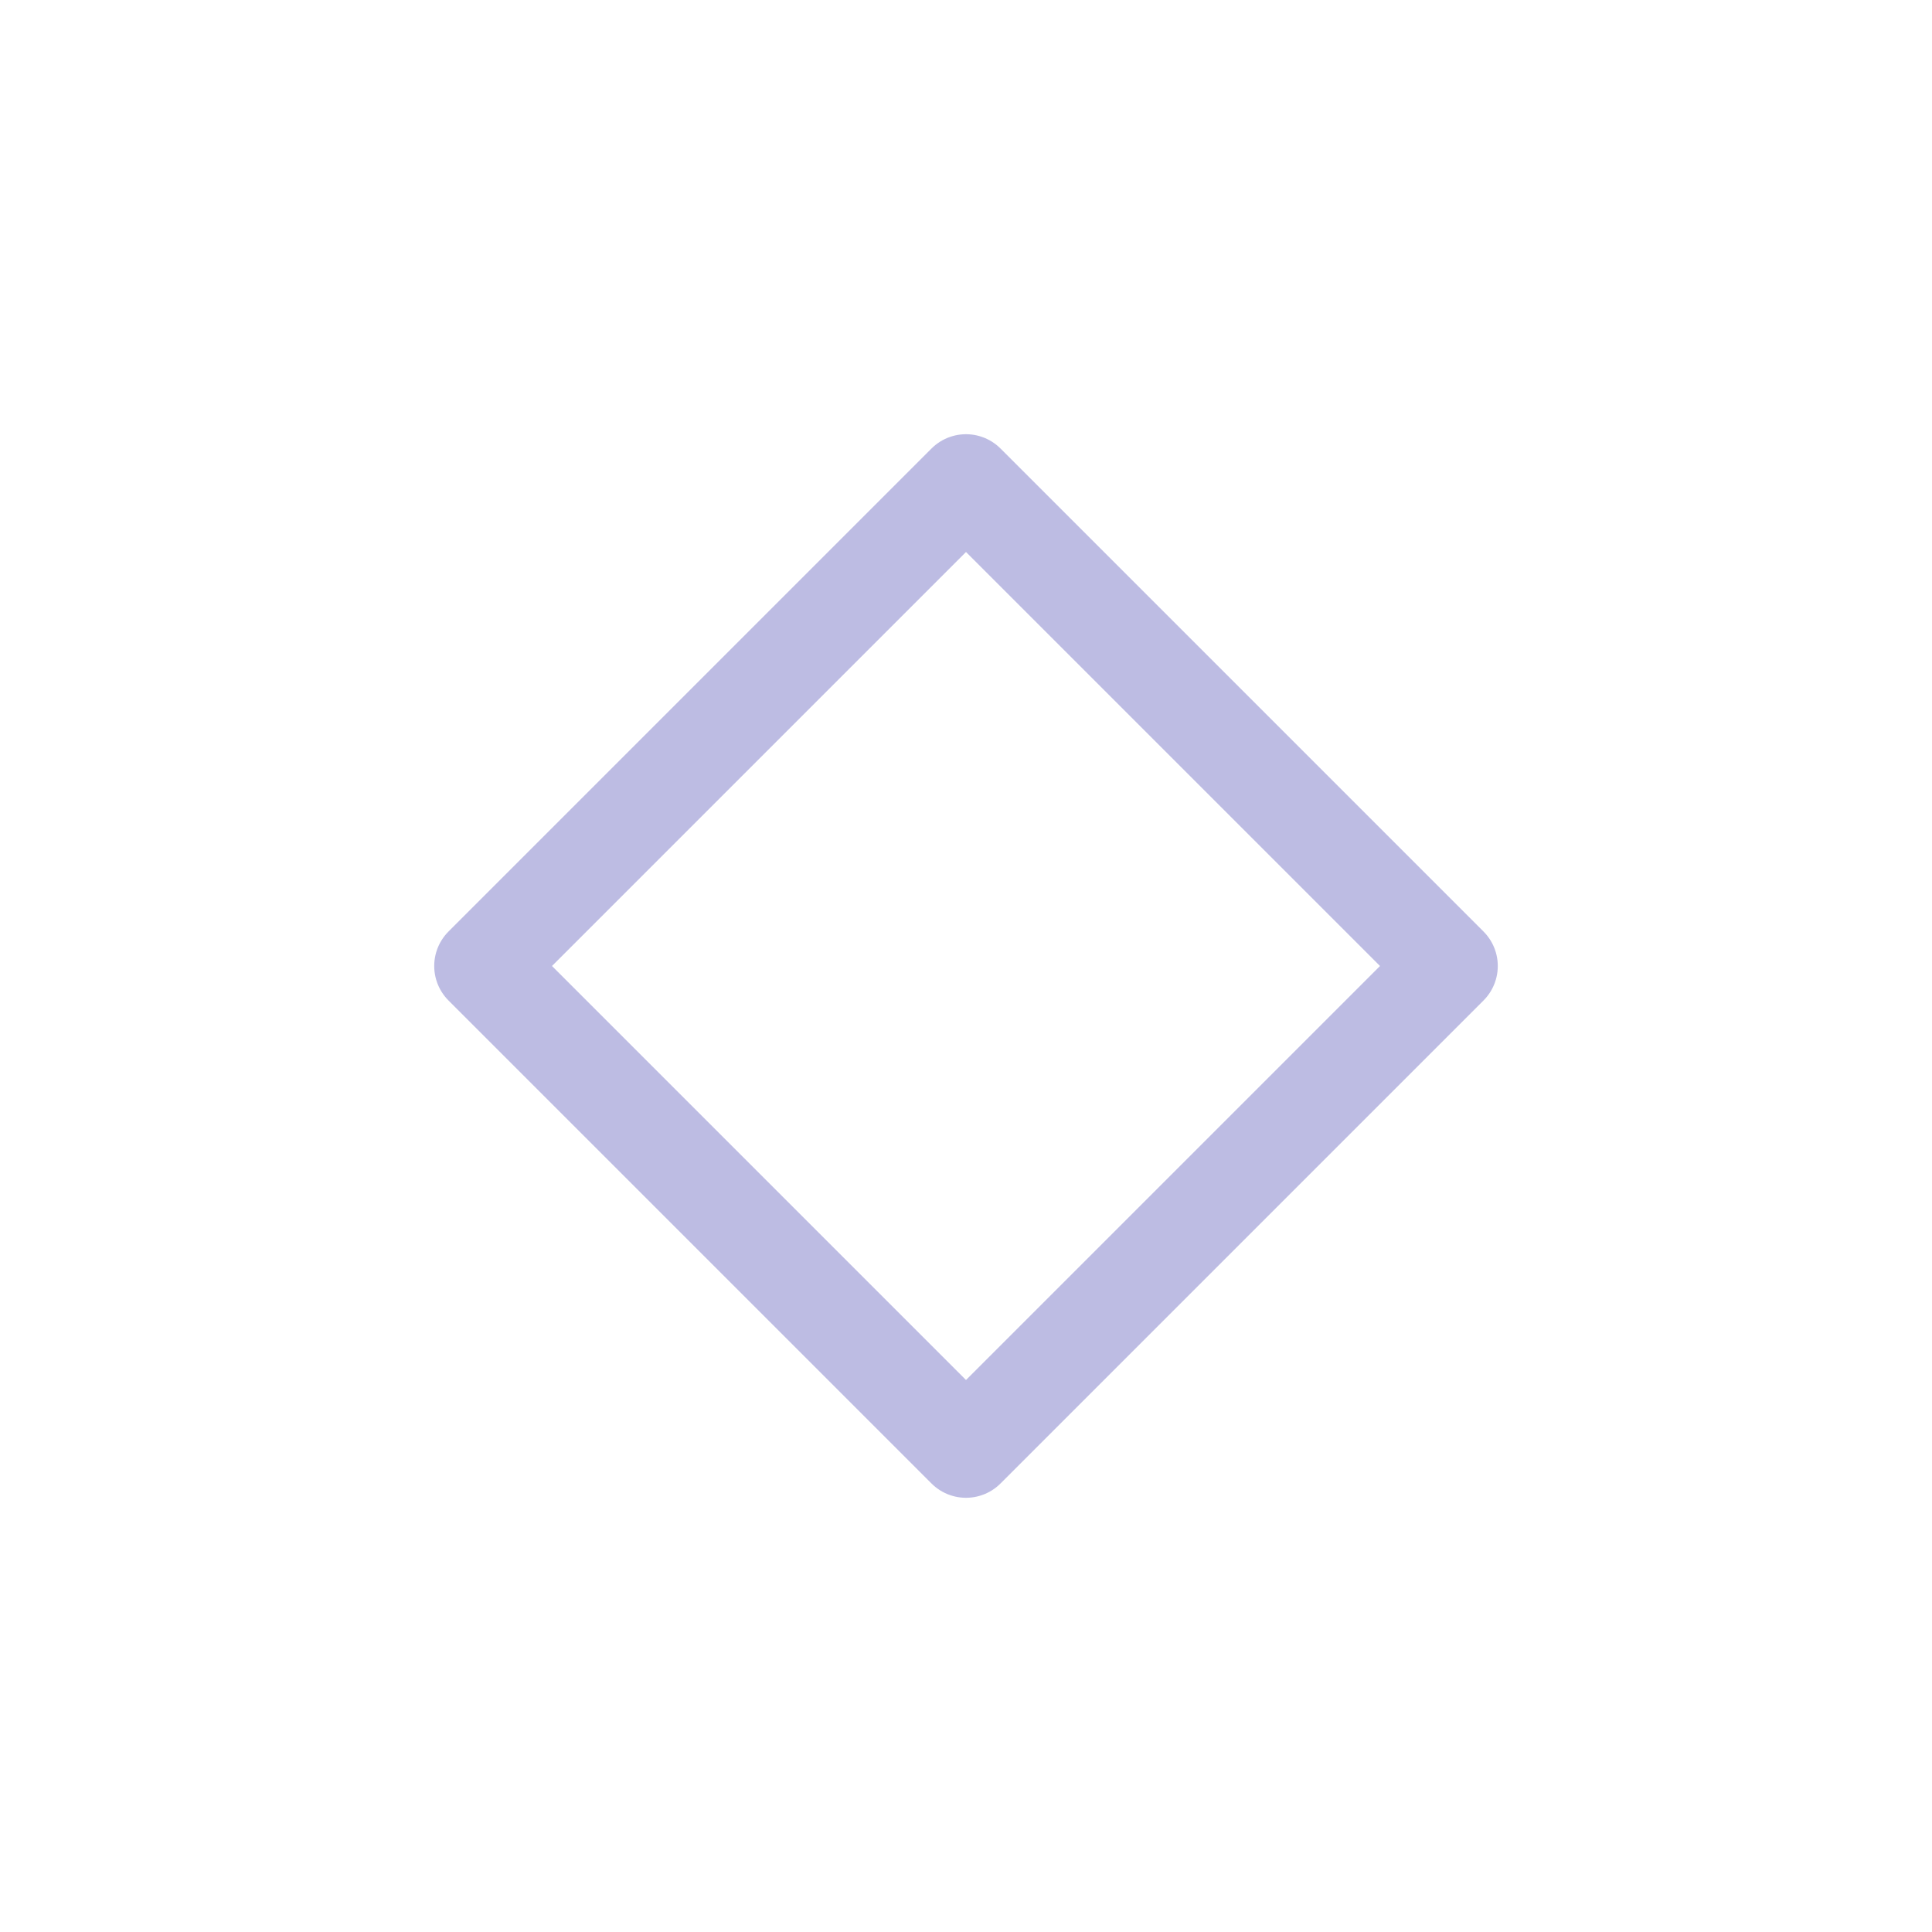
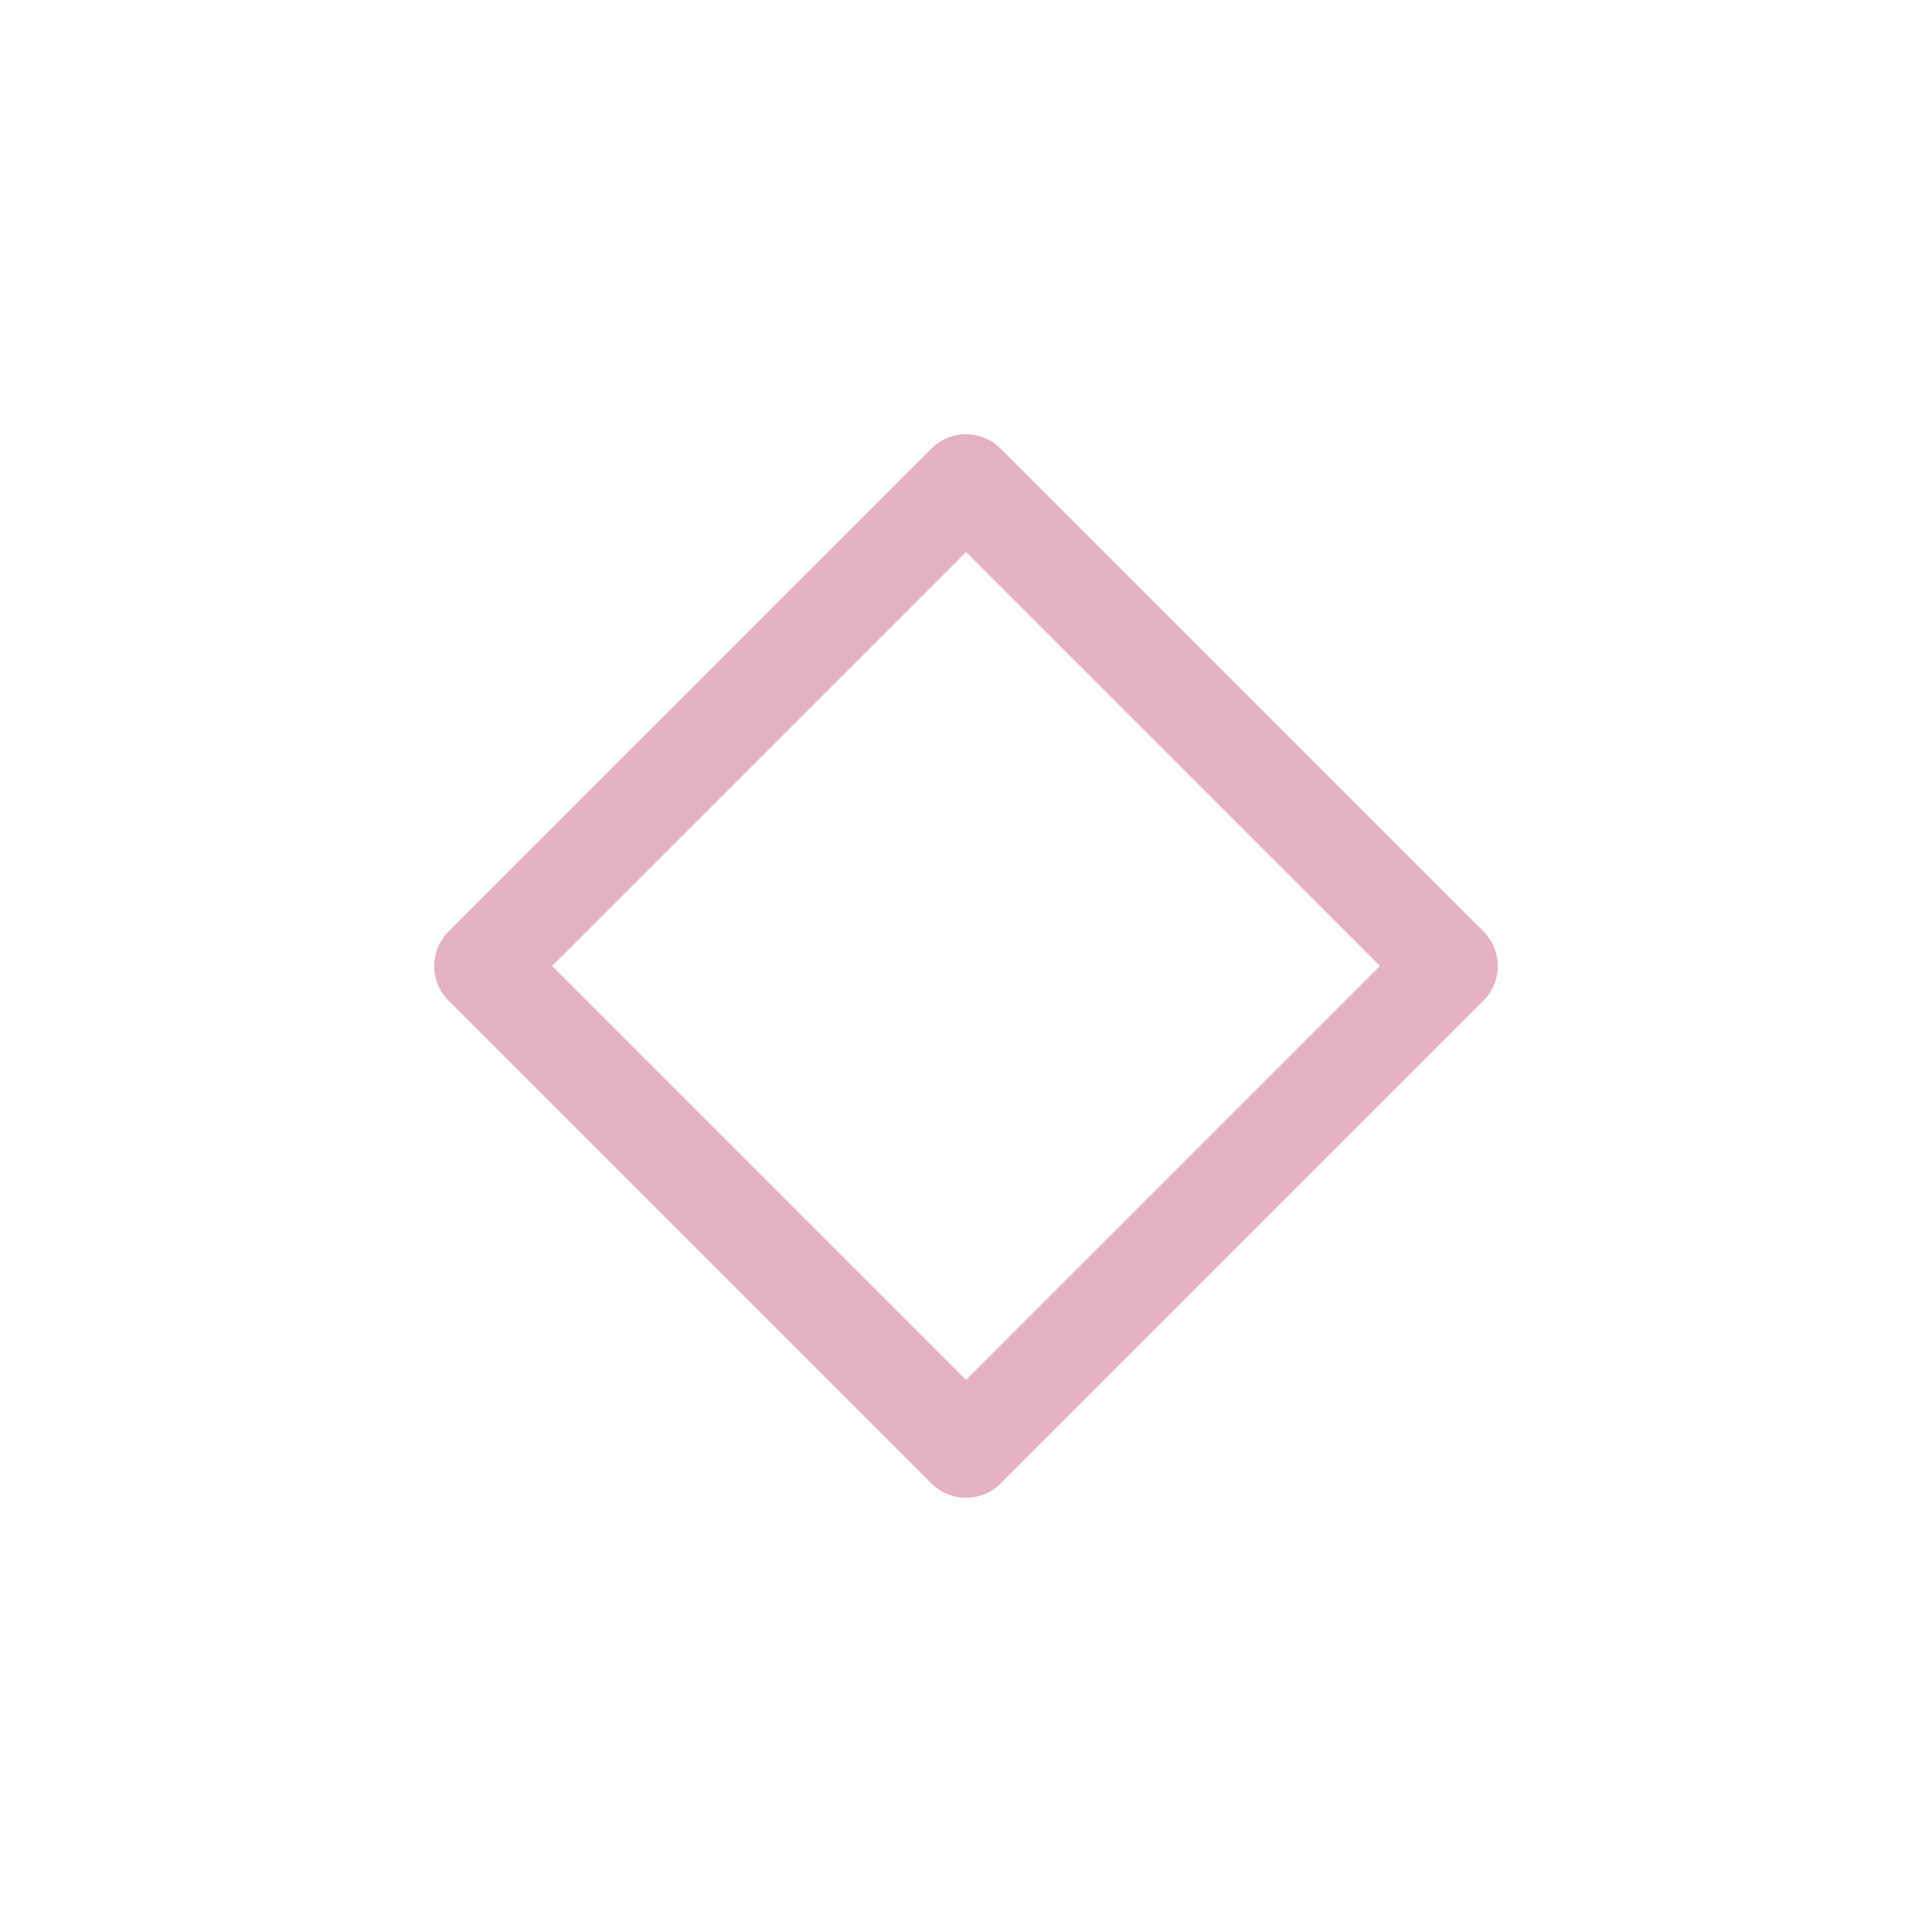
<svg xmlns="http://www.w3.org/2000/svg" viewBox="0 0 50 50" version="1.2" baseProfile="tiny">
  <defs>
</defs>
  <g fill="none" stroke="black" stroke-width="1" fill-rule="evenodd" stroke-linecap="square" stroke-linejoin="bevel">
    <g fill="none" stroke="#000000" stroke-opacity="1" stroke-width="1" stroke-linecap="square" stroke-linejoin="bevel" transform="matrix(1,0,0,1,0,0)" font-family="Monaspace Xenon NF" font-size="12" font-weight="300" font-style="normal">
</g>
-     <g fill="none" stroke="#bdbce3" stroke-opacity="1" stroke-width="1.01" stroke-linecap="round" stroke-linejoin="round" transform="matrix(2.5,0,0,2.5,2.5,2.5)" font-family="Monaspace Xenon NF" font-size="12" font-weight="300" font-style="normal">
+     <g fill="none" stroke="#e5b1c4" stroke-opacity="1" stroke-width="1.01" stroke-linecap="round" stroke-linejoin="round" transform="matrix(2.5,0,0,2.5,2.5,2.5)" font-family="Monaspace Xenon NF" font-size="12" font-weight="300" font-style="normal">
      <polygon fill-rule="evenodd" vector-effect="none" points="4,9 9,4 14,9 9,14 " />
    </g>
    <g fill="none" stroke="#000000" stroke-opacity="1" stroke-width="1" stroke-linecap="square" stroke-linejoin="bevel" transform="matrix(1,0,0,1,0,0)" font-family="Monaspace Xenon NF" font-size="12" font-weight="300" font-style="normal">
</g>
  </g>
</svg>
